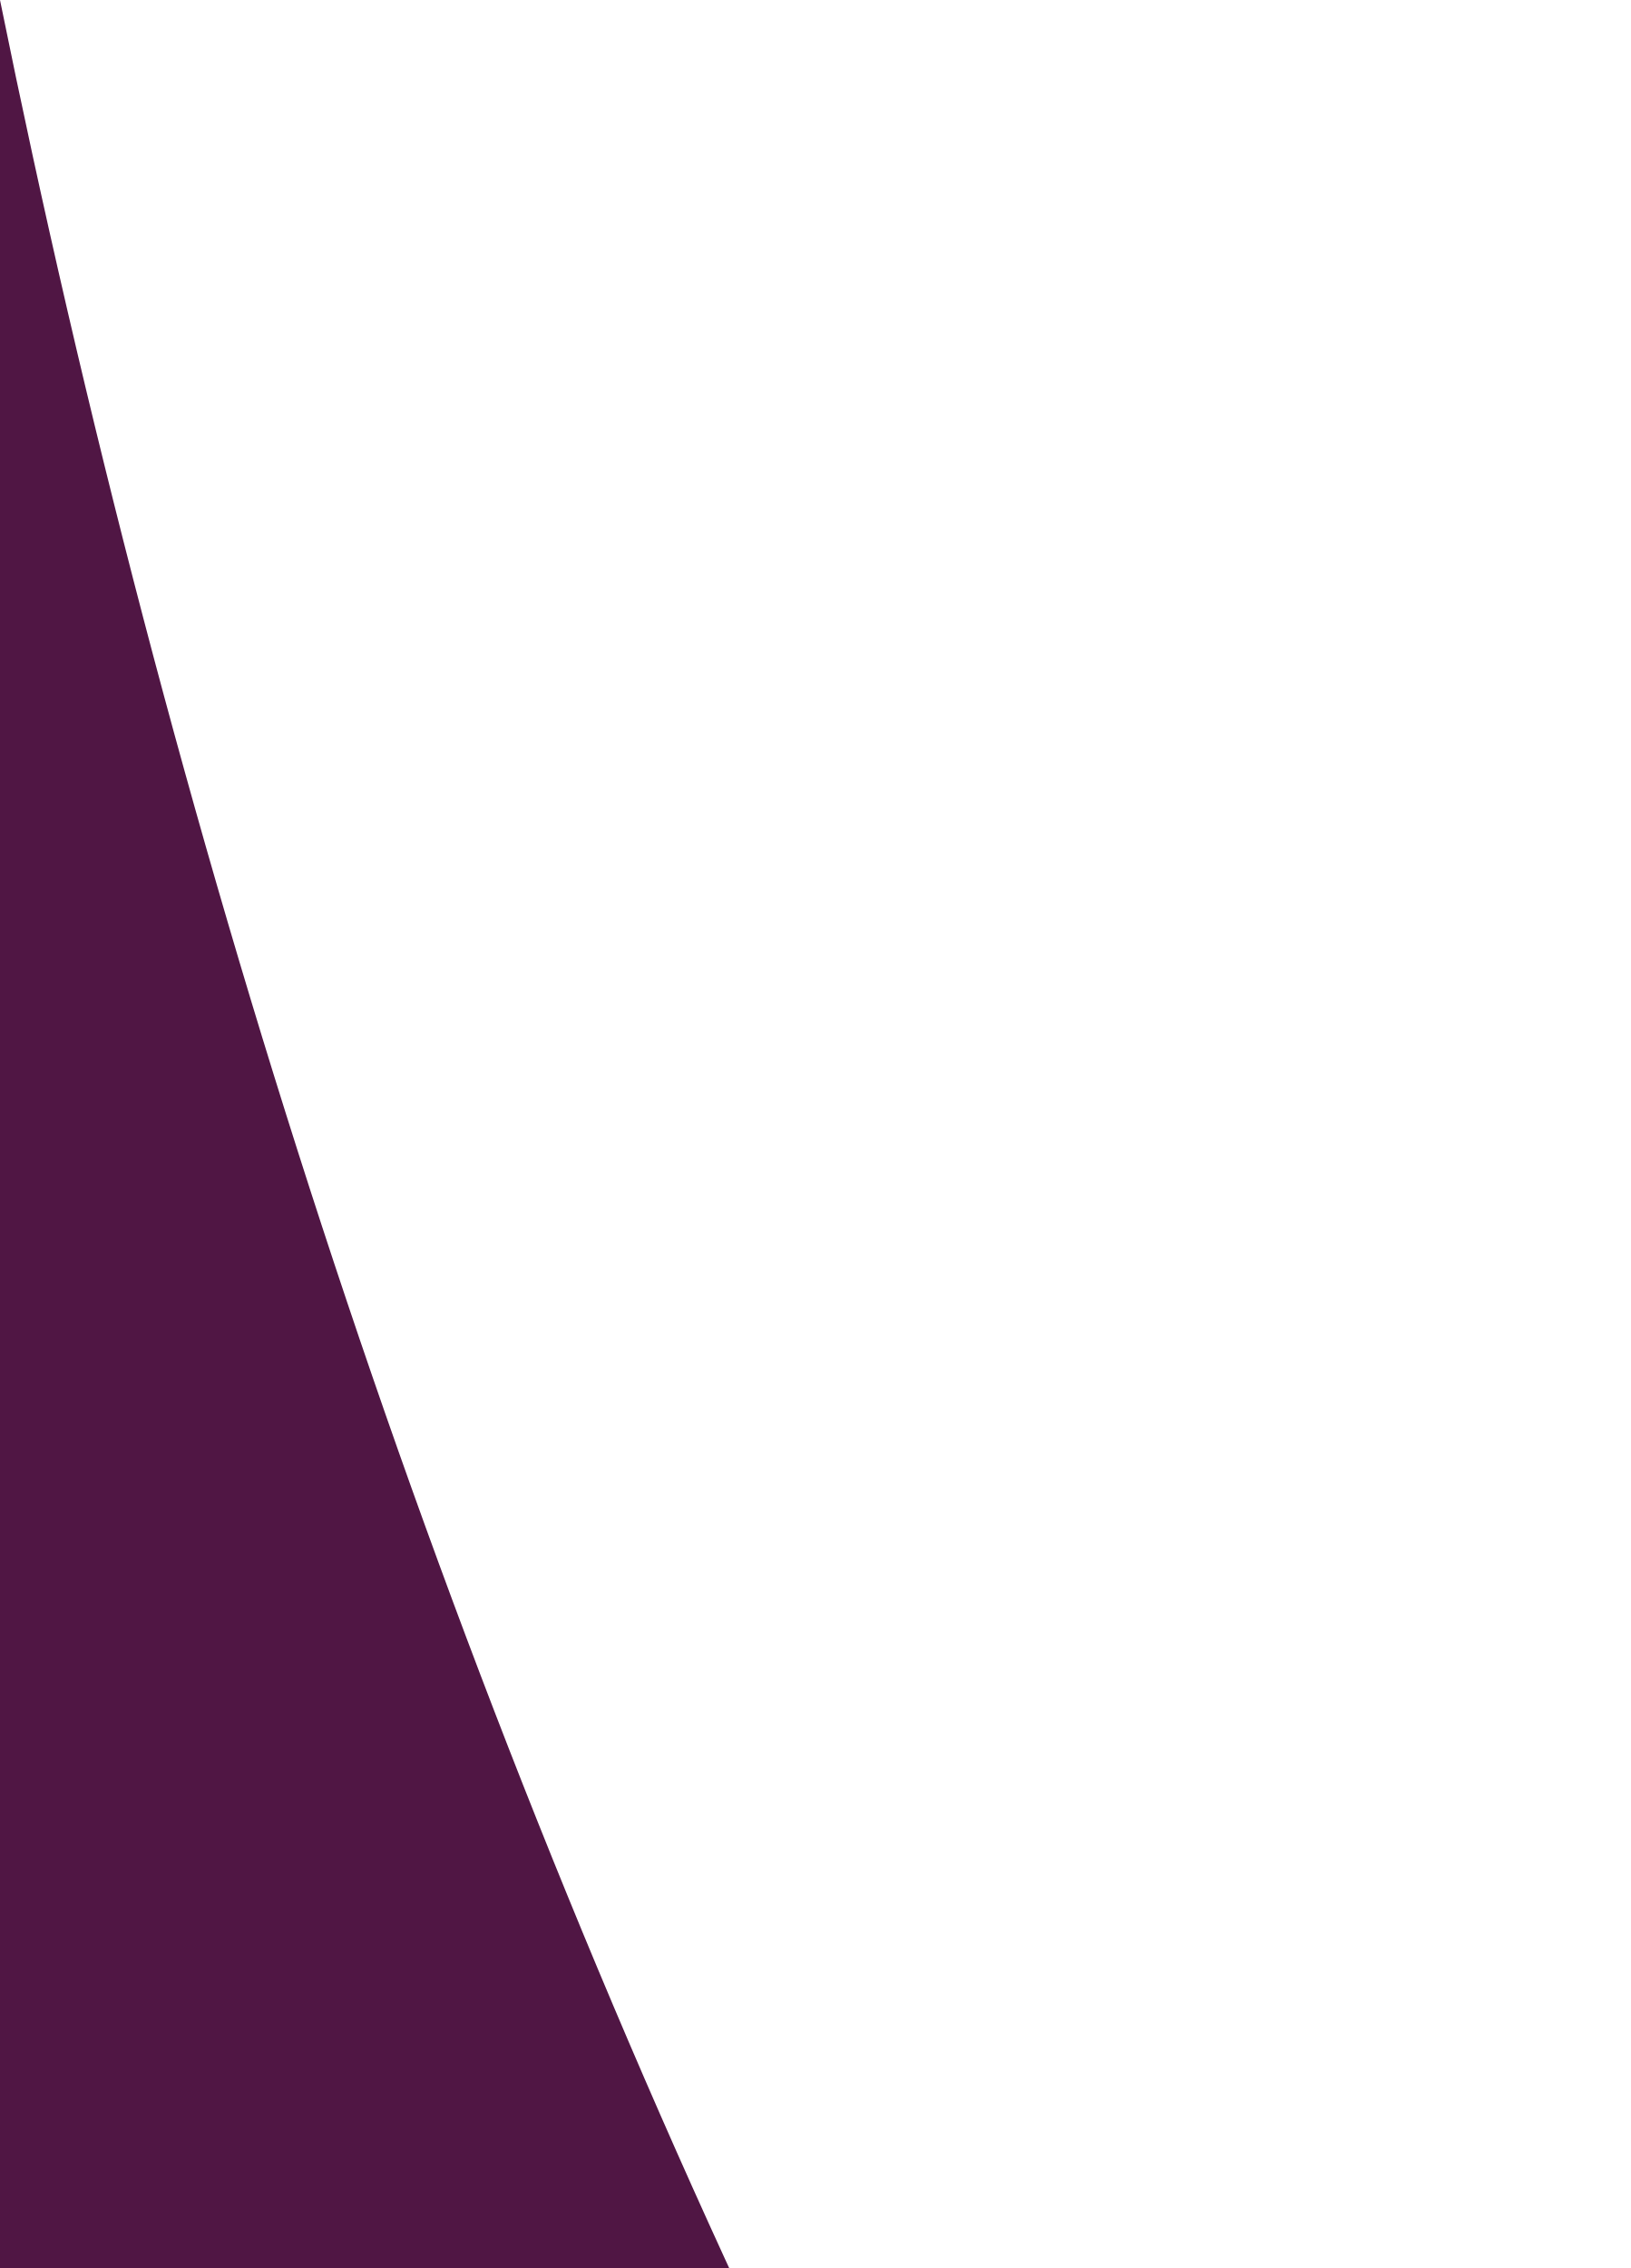
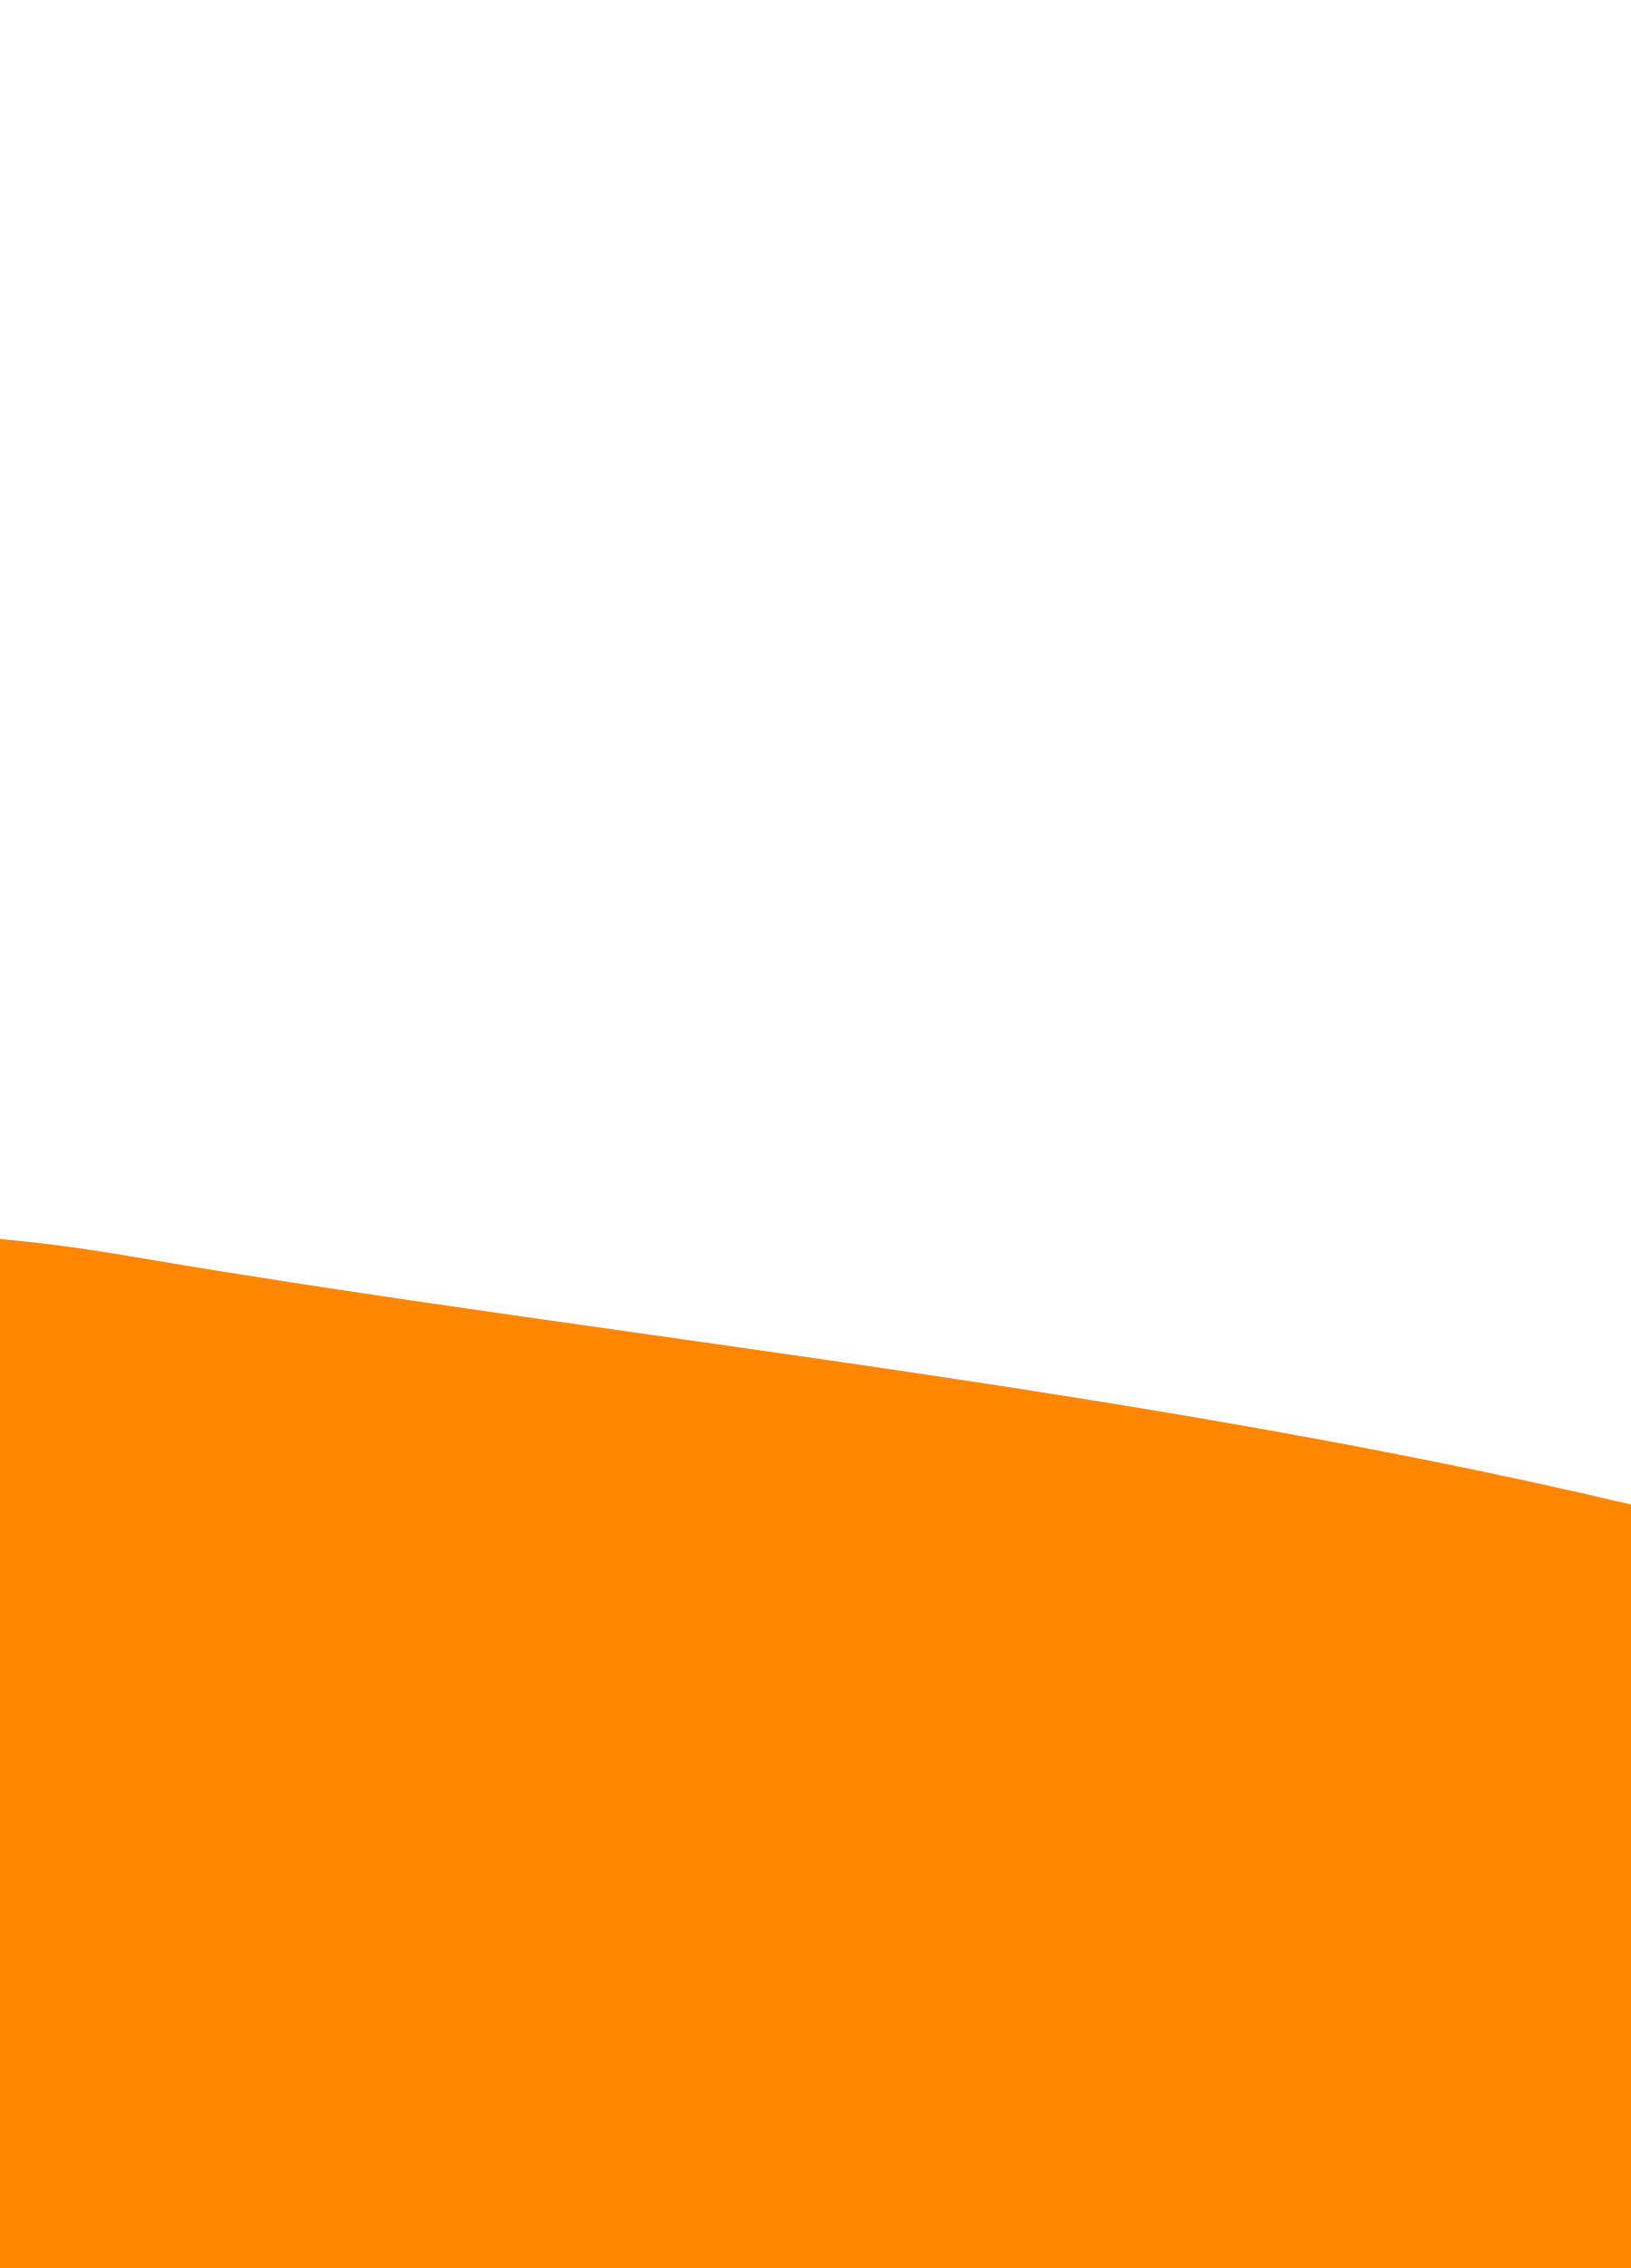
- <svg xmlns="http://www.w3.org/2000/svg" width="210mm" height="292mm" viewBox="0 0 210 292" version="1.1" id="svg8">
+ <svg xmlns="http://www.w3.org/2000/svg" xmlns:xlink="http://www.w3.org/1999/xlink" width="210mm" height="292mm" viewBox="0 0 210 292" version="1.1" id="svg8">
  <defs id="defs2">
    </defs>
-   <g id="layer1" transform="translate(0,-5)">
+   <g id="layer1" style="opacity:1">
+     <path id="path79" d="m 562.204,603.715 c 6.849,25.659 4.184,76.293 -10.771,107.441 l 106.333,15.62 c -12.127,-30.292 -2.704,-82.751 19.674,-104.32 -24.192,10.649 -35.285,35.297 -40.84,69.532 0.623,-20.695 0.102,-40.37 21.042,-66.79 -20.618,12.435 -36.735,30.946 -40.799,65.731 -4.756,-20.831 0.755,-47.15 7.113,-71.083 -14.146,13.292 -22.288,45.343 -24.255,69.001 -1.333,-24.577 -5.943,-56.324 -14.954,-75.93 4.666,24.795 -0.349,48.083 -4.635,72.705 2.941,-29.423 -3.946,-56.507 -17.908,-81.908 z" style="fill:#006a9c;fill-opacity:1;stroke:none;stroke-width:0.265px;stroke-linecap:butt;stroke-linejoin:miter;stroke-opacity:1" />
+     <use id="use81" xlink:href="#path79" x="0" y="0" width="100%" height="100%" transform="translate(-191.1584,-54.5748)" />
+   </g>
+   <g id="background">
+     <path id="path1353" d="m 1130.299,947.324 c -35.853,0.015 -65.003,28.907 -65.338,64.758 -18.861,-33.245 -55.264,-50.074 -82.418,-42.155 -34.093,11.093 -52.888,47.577 -42.129,81.777 -28.211,-25.788 -68.032,-30.542 -91.409,-14.62 -28.998,21.086 -35.599,61.595 -14.795,90.796 -0.05,-0.04 -0.099,-0.082 -0.15,-0.122 -29.207,-21.22 -70.086,-14.746 -91.306,14.461 -21.063,29.015 -14.822,69.582 13.988,90.925 -37.98,-4.288 -72.996,15.276 -82.549,41.898 -11.066,34.105 7.406,70.758 41.402,82.153 -37.447,7.692 -64.702,37.083 -65.562,65.367 0.015,35.853 28.906,65.003 64.758,65.338 -33.245,18.861 -50.074,55.264 -42.155,82.418 11.094,34.094 47.58,52.89 81.781,42.128 -25.789,28.211 -30.545,68.033 -14.622,91.412 21.087,28.998 61.596,35.598 90.797,14.793 -15.811,34.8 -8.029,74.144 14.339,91.458 29.016,21.062 69.582,14.821 90.925,-13.989 -4.288,37.98 15.276,72.995 41.898,82.549 34.104,11.066 70.757,-7.406 82.153,-41.401 7.693,37.447 37.083,64.701 65.367,65.561 35.853,-0.015 65.003,-28.907 65.337,-64.758 18.861,33.245 55.264,50.074 82.418,42.155 34.094,-11.094 52.89,-47.58 42.128,-81.781 28.211,25.789 68.033,30.545 91.411,14.622 28.998,-21.087 35.598,-61.596 14.793,-90.797 34.8,15.811 74.144,8.029 91.458,-14.339 21.061,-29.015 14.821,-69.579 -13.987,-90.923 0.059,0.023 0.119,0.045 0.179,0.068 34.335,11.156 71.212,-7.634 82.368,-41.969 11.064,-34.103 -7.405,-70.753 -41.398,-82.15 37.446,-7.695 64.7,-37.084 65.559,-65.368 -0.015,-35.853 -28.907,-65.003 -64.758,-65.337 0.062,-0.016 0.123,-0.034 0.185,-0.05 34.335,-11.156 53.125,-48.033 41.969,-82.368 -11.093,-34.093 -47.578,-52.888 -81.777,-42.129 0.053,-0.035 0.106,-0.069 0.159,-0.104 29.207,-21.22 35.681,-62.099 14.461,-91.306 -21.086,-28.996 -61.592,-35.597 -90.793,-14.796 15.808,-34.8 8.024,-74.141 -14.343,-91.454 -29.014,-21.062 -69.579,-14.822 -90.923,13.986 4.28,-37.982 -15.278,-72.993 -41.901,-82.547 -34.103,-11.064 -70.754,7.405 -82.15,41.398 -11.54,-30.999 -37.228,-63.725 -65.371,-65.556 z" style="opacity:0.98;fill:#929dca;fill-opacity:1;stroke:none;stroke-width:1.323;stroke-linecap:round;stroke-linejoin:round;stroke-miterlimit:4;stroke-dasharray:none;stroke-opacity:1;paint-order:normal" />
+     <path style="opacity:0.98;fill:#8dd9eb;fill-opacity:1;stroke:none;stroke-width:1.323;stroke-linecap:round;stroke-linejoin:round;stroke-miterlimit:4;stroke-dasharray:none;stroke-opacity:1;paint-order:normal" d="m 1782.976,1175.527 c -28.531,0.012 -51.728,23.003 -51.995,51.533 -15.009,-26.456 -43.978,-39.848 -65.587,-33.546 -27.131,8.828 -42.088,37.861 -33.526,65.077 -22.45,-20.522 -54.139,-24.305 -72.742,-11.634 -23.076,16.78 -28.329,49.016 -11.774,72.254 -0.04,-0.032 -0.079,-0.065 -0.119,-0.097 -23.242,-16.887 -55.773,-11.735 -72.66,11.508 -16.761,23.09 -11.795,55.372 11.132,72.357 -30.224,-3.412 -58.089,12.157 -65.691,33.342 -8.806,27.14 5.894,56.308 32.947,65.376 -29.8,6.122 -51.489,29.51 -52.173,52.018 0.012,28.531 23.003,51.728 51.533,51.995 -26.456,15.009 -39.848,43.978 -33.546,65.587 8.828,27.132 37.864,42.089 65.08,33.525 -20.523,22.45 -24.308,54.14 -11.636,72.744 16.781,23.076 49.017,28.328 72.255,11.772 -12.582,27.693 -6.389,59.003 11.411,72.781 23.09,16.761 55.372,11.794 72.356,-11.132 -3.412,30.224 12.157,58.088 33.342,65.691 27.14,8.806 56.307,-5.894 65.376,-32.947 6.122,29.799 29.51,51.488 52.018,52.173 28.531,-0.012 51.728,-23.003 51.994,-51.533 15.009,26.456 43.978,39.848 65.587,33.546 27.132,-8.828 42.089,-37.864 33.525,-65.08 22.45,20.522 54.14,24.308 72.744,11.636 23.076,-16.781 28.328,-49.017 11.772,-72.255 27.693,12.582 59.003,6.39 72.781,-11.411 16.76,-23.09 11.794,-55.37 -11.131,-72.355 0.047,0.018 0.095,0.036 0.142,0.054 27.323,8.878 56.67,-6.075 65.547,-33.398 8.805,-27.138 -5.893,-56.304 -32.944,-65.374 29.799,-6.123 51.487,-29.511 52.171,-52.019 -0.012,-28.531 -23.003,-51.728 -51.533,-51.994 0.049,-0.013 0.098,-0.027 0.147,-0.04 27.323,-8.878 42.276,-38.224 33.398,-65.547 -8.828,-27.131 -37.861,-42.088 -65.077,-33.525 0.042,-0.028 0.084,-0.055 0.126,-0.083 23.242,-16.887 28.395,-49.417 11.508,-72.66 -16.78,-23.075 -49.014,-28.328 -72.251,-11.775 12.58,-27.693 6.386,-59 -11.414,-72.778 -23.089,-16.761 -55.37,-11.795 -72.355,11.13 3.406,-30.225 -12.158,-58.087 -33.344,-65.689 -27.138,-8.805 -56.304,5.893 -65.374,32.944 -9.184,-24.669 -29.625,-50.711 -52.021,-52.168 z" id="path1351" />
+     <path id="path5025" d="m 562.586,798.495 c -28.531,0.012 -51.728,23.003 -51.995,51.533 -15.009,-26.456 -43.978,-39.848 -65.587,-33.546 -27.131,8.828 -42.088,37.861 -33.526,65.077 -22.45,-20.522 -54.139,-24.305 -72.742,-11.634 -23.076,16.78 -28.329,49.016 -11.774,72.254 -0.04,-0.032 -0.08,-0.065 -0.119,-0.097 -23.242,-16.887 -55.773,-11.735 -72.66,11.508 -16.761,23.09 -11.795,55.372 11.132,72.357 -30.224,-3.412 -58.089,12.157 -65.691,33.342 -8.806,27.14 5.894,56.308 32.947,65.376 -29.8,6.122 -51.489,29.51 -52.173,52.018 0.012,28.531 23.003,51.728 51.533,51.995 -26.456,15.009 -39.848,43.978 -33.546,65.587 8.828,27.132 37.864,42.089 65.08,33.525 -20.522,22.45 -24.308,54.14 -11.636,72.744 16.781,23.076 49.017,28.328 72.255,11.772 -12.582,27.693 -6.389,59.003 11.411,72.781 23.09,16.761 55.372,11.794 72.357,-11.132 -3.412,30.224 12.157,58.088 33.342,65.691 27.14,8.806 56.307,-5.894 65.376,-32.947 6.122,29.799 29.51,51.488 52.018,52.173 28.531,-0.012 51.728,-23.003 51.994,-51.533 15.009,26.456 43.978,39.848 65.587,33.546 27.132,-8.828 42.089,-37.864 33.525,-65.08 22.45,20.522 54.14,24.308 72.744,11.636 23.076,-16.781 28.328,-49.017 11.772,-72.255 27.693,12.582 59.003,6.39 72.781,-11.411 16.76,-23.09 11.794,-55.37 -11.131,-72.355 0.047,0.018 0.095,0.036 0.142,0.054 27.323,8.878 56.67,-6.075 65.547,-33.398 8.805,-27.138 -5.893,-56.304 -32.944,-65.374 29.799,-6.123 51.487,-29.511 52.171,-52.019 -0.012,-28.531 -23.003,-51.728 -51.533,-51.994 0.049,-0.013 0.098,-0.027 0.147,-0.04 27.323,-8.878 42.276,-38.224 33.398,-65.547 -8.828,-27.131 -37.861,-42.088 -65.077,-33.525 0.042,-0.028 0.084,-0.055 0.126,-0.083 23.242,-16.887 28.395,-49.418 11.508,-72.66 -16.78,-23.074 -49.014,-28.328 -72.251,-11.775 12.58,-27.693 6.386,-59 -11.414,-72.778 -23.089,-16.76 -55.37,-11.795 -72.355,11.13 3.406,-30.225 -12.158,-58.087 -33.344,-65.689 -27.138,-8.805 -56.304,5.893 -65.374,32.944 -9.184,-24.669 -29.625,-50.711 -52.021,-52.168 z" style="opacity:0.98;fill:#8dd9eb;fill-opacity:1;stroke:none;stroke-width:1.323;stroke-linecap:round;stroke-linejoin:round;stroke-miterlimit:4;stroke-dasharray:none;stroke-opacity:1;paint-order:normal" />
+   </g>
+   <g id="set" transform="translate(0,-5)">
    <g id="g3738" style="opacity:0.467;fill:#ff0000;fill-opacity:1;stroke:none;stroke-width:6;stroke-linecap:round;stroke-linejoin:round;stroke-miterlimit:4;stroke-dasharray:none;stroke-opacity:0.348;paint-order:normal" transform="translate(98.53234,29.94326)" />
-     <path style="fill:#b5ffff;fill-opacity:1;stroke:#000000;stroke-width:0.265px;stroke-linecap:butt;stroke-linejoin:miter;stroke-opacity:1" d="M -195.509,520.439 1061.335,483.199 2718.508,222.52 3714.673,697.328 5399.776,343.55 4049.831,846.288 2681.268,632.159 1191.675,1237.306 111.719,809.048 Z" id="path827" notphysical="true" />
-     <path id="path71" d="m 1630.4,979.916 c -44.307,32.973 -92.304,-76.05 -147.531,-75.418 -55.226,0.632 -100.714,110.726 -145.765,78.777 -45.051,-31.95 43.805,-111.288 26.137,-163.616 -17.667,-52.328 -136.429,-61.569 -119.965,-114.287 16.464,-52.719 119.377,7.271 163.685,-25.702 44.307,-32.973 16.396,-148.778 71.623,-149.41 55.226,-0.632 29.974,115.781 75.025,147.731 45.051,31.95 146.563,-30.381 164.23,21.947 17.667,52.328 -100.852,64.286 -117.316,117.005 -16.464,52.719 74.185,130.001 29.877,162.974 z" style="opacity:1;fill:#d400aa;fill-opacity:1;stroke:none;stroke-width:1.587;stroke-linecap:round;stroke-linejoin:round;stroke-miterlimit:4;stroke-dasharray:none;stroke-opacity:0.348;paint-order:normal" rotate="0.3" />
-     <path style="opacity:1;fill:#ffaaee;fill-opacity:1;stroke:none;stroke-width:1.587;stroke-linecap:round;stroke-linejoin:round;stroke-miterlimit:4;stroke-dasharray:none;stroke-opacity:0.348;paint-order:normal" d="m -2e-4,904.559 c 0,0 541.342,24.642 1008.595,-16.5 181.411,-15.973 322.303,-131.315 459.825,-128.329 167.072,3.628 420.021,155.186 628.19,189.711 64.712,10.733 431.337,-146.033 859.01,-104.79 222.235,21.431 443.964,259.435 684.471,255.716 487.221,-7.535 919.67,-189.378 1256.743,-131.858 252.866,43.151 379.032,522.577 379.032,522.577 V 1984.43 L -2e-4,1397.903 Z" id="rect3810" />
-     <path style="opacity:1;fill:#501644;fill-opacity:1;stroke:none;stroke-width:1.587;stroke-linecap:round;stroke-linejoin:round;stroke-miterlimit:4;stroke-dasharray:none;stroke-opacity:0.348;paint-order:normal" d="M 0,5 C 86.532,431.528 358.368,822.899 971.206,931.018 H 0 Z" id="rect3807" />
-     <path style="opacity:1;fill:#ff0000;fill-opacity:1;stroke:none;stroke-width:1.587;stroke-linecap:round;stroke-linejoin:round;stroke-miterlimit:4;stroke-dasharray:none;stroke-opacity:0.348;paint-order:normal" d="m 2684.415,638.121 c -44.307,32.973 -92.304,-76.05 -147.531,-75.418 -55.226,0.632 -100.714,110.726 -145.765,78.777 -45.051,-31.95 43.805,-111.288 26.137,-163.616 -17.667,-52.328 -136.429,-61.569 -119.965,-114.287 16.464,-52.719 119.377,7.271 163.684,-25.702 44.307,-32.973 16.396,-148.778 71.623,-149.41 55.226,-0.632 29.974,115.781 75.025,147.731 45.051,31.95 146.563,-30.381 164.23,21.947 17.667,52.328 -100.852,64.286 -117.316,117.005 -16.464,52.719 74.185,130.001 29.877,162.974 z" id="path68" rotate="-0.5" />
-     <path style="fill:#ff0000;stroke:#000000;stroke-width:0.265px;stroke-linecap:butt;stroke-linejoin:miter;stroke-opacity:1" d="M 5275.866,1984.43 5255.471,-647.961 C 5047.346,1021.233 4679.641,1096.605 3817.083,1409.54 Z" id="path822" />
-     <path id="path824" d="m 2266.975,785.773 c -44.307,32.973 -92.304,-76.05 -147.531,-75.418 -55.226,0.632 -100.714,110.726 -145.765,78.777 -45.051,-31.95 43.805,-111.288 26.137,-163.616 -17.667,-52.328 -136.429,-61.569 -119.965,-114.287 16.464,-52.719 119.377,7.271 163.685,-25.702 44.307,-32.973 16.396,-148.778 71.623,-149.41 55.226,-0.632 29.974,115.781 75.025,147.731 45.051,31.95 146.563,-30.381 164.23,21.947 17.667,52.328 -100.852,64.286 -117.316,117.005 -16.464,52.719 74.185,130.001 29.877,162.974 z" style="opacity:1;fill:#b3b3b3;fill-opacity:1;stroke:none;stroke-width:1.587;stroke-linecap:round;stroke-linejoin:round;stroke-miterlimit:4;stroke-dasharray:none;stroke-opacity:0.348;paint-order:normal" rotate="0.5" />
-     <path id="path826" d="m 2930.309,292.345 c -44.307,32.973 -92.304,-76.05 -147.531,-75.418 -55.226,0.632 -100.714,110.726 -145.765,78.777 -45.051,-31.95 43.805,-111.288 26.137,-163.616 -17.667,-52.328 -136.429,-61.569 -119.965,-114.287 16.464,-52.719 119.377,7.271 163.684,-25.702 44.307,-32.973 16.396,-148.778 71.623,-149.41 55.226,-0.632 29.974,115.781 75.025,147.731 45.051,31.95 146.563,-30.381 164.23,21.947 17.667,52.328 -100.852,64.286 -117.316,117.005 -16.464,52.719 74.185,130.001 29.877,162.974 z" style="opacity:1;fill:#ff0000;fill-opacity:1;stroke:none;stroke-width:1.587;stroke-linecap:round;stroke-linejoin:round;stroke-miterlimit:4;stroke-dasharray:none;stroke-opacity:0.348;paint-order:normal" rotate="0.5" />
-     <path style="opacity:1;fill:#ff0000;fill-opacity:1;stroke:none;stroke-width:1.587;stroke-linecap:round;stroke-linejoin:round;stroke-miterlimit:4;stroke-dasharray:none;stroke-opacity:0.348;paint-order:normal" d="m 3330.637,152.696 c -44.307,32.973 -92.304,-76.05 -147.531,-75.418 -55.226,0.632 -100.714,110.726 -145.765,78.777 -45.051,-31.95 43.805,-111.288 26.137,-163.616 -17.667,-52.328 -136.429,-61.569 -119.965,-114.287 16.464,-52.719 119.377,7.271 163.684,-25.702 44.307,-32.973 16.396,-148.778 71.623,-149.41 55.226,-0.632 29.974,115.781 75.025,147.731 45.051,31.95 146.563,-30.381 164.23,21.947 17.667,52.328 -100.852,64.286 -117.316,117.005 -16.464,52.719 74.185,130.001 29.877,162.974 z" id="path828" rotate="-0.5" />
-     <path style="opacity:1;fill:#800080;fill-opacity:1;stroke:none;stroke-width:1.587;stroke-linecap:round;stroke-linejoin:round;stroke-miterlimit:4;stroke-dasharray:none;stroke-opacity:0.348;paint-order:normal" d="m 1032.571,697.801 c -39.28,29.575 -71.913,-103.953 -118.41,-87.963 -46.497,15.99 9.898,141.347 -39.264,142.185 -49.162,0.839 2.923,-126.369 -44.092,-140.763 -47.015,-14.394 -75.074,120.17 -115.34,91.952 -40.266,-28.218 76.642,-100.517 47.067,-139.796 -29.575,-39.28 -131.37,53.092 -147.36,6.595 -15.99,-46.497 121.087,-36.27 120.248,-85.432 -0.839,-49.162 -137.487,-34.265 -123.093,-81.28 14.394,-47.015 119.281,41.83 147.499,1.564 28.218,-40.266 -91.089,-108.534 -51.809,-138.109 39.28,-29.575 71.913,103.953 118.41,87.963 46.497,-15.99 -9.898,-141.347 39.264,-142.185 49.162,-0.839 -2.923,126.369 44.092,140.763 47.015,14.394 75.074,-120.17 115.34,-91.952 40.266,28.218 -76.642,100.517 -47.067,139.796 29.575,39.28 131.37,-53.092 147.36,-6.595 15.99,46.496 -121.087,36.27 -120.248,85.432 0.839,49.162 137.487,34.265 123.093,81.28 -14.394,47.015 -119.281,-41.83 -147.499,-1.564 -28.218,40.266 91.089,108.534 51.809,138.109 z" id="path830" rotate="2" />
-     <path style="fill:#008000;stroke:#000000;stroke-width:0.265px;stroke-linecap:butt;stroke-linejoin:miter;stroke-opacity:1" d="m 4516.03,315.104 c 105.522,45.921 56.882,268.072 -29.624,343.969 -129.615,113.719 -494.012,147.88 -516.776,-23.041 -16.652,-125.026 254.413,-46.868 360.427,-115.205 77.698,-50.084 101.211,-242.61 185.973,-205.723 z" id="path835" rotate="0.5" />
-     <path style="opacity:1;fill:#ff00ff;fill-opacity:1;stroke:none;stroke-width:1.587;stroke-linecap:round;stroke-linejoin:round;stroke-miterlimit:4;stroke-dasharray:none;stroke-opacity:0.348;paint-order:normal" d="m 4067.633,-236.701 h 67.497 v 66.334 h -67.497 z" id="rect19" spawn="true" />
-     <path style="fill:#2b0000;stroke:#000000;stroke-width:0.265px;stroke-linecap:butt;stroke-linejoin:miter;stroke-opacity:1" d="m 3602.954,478.544 c 0,0 -176.889,-74.48 -162.924,79.135 13.965,153.614 344.468,372.398 311.884,218.784 -32.585,-153.614 -148.959,-297.919 -148.959,-297.919 z" id="path829" />
-     <path rotate="-0.5" id="path831" d="m 3330.637,152.696 c -44.307,32.973 -92.304,-76.05 -147.531,-75.418 -55.226,0.632 -100.714,110.726 -145.765,78.777 -45.051,-31.95 43.805,-111.288 26.137,-163.616 -17.667,-52.328 -136.429,-61.569 -119.965,-114.287 16.464,-52.719 119.377,7.271 163.684,-25.702 44.307,-32.973 16.396,-148.778 71.623,-149.41 55.226,-0.632 29.974,115.781 75.025,147.731 45.051,31.95 146.563,-30.381 164.23,21.947 17.667,52.328 -100.852,64.286 -117.316,117.005 -16.464,52.719 74.185,130.001 29.877,162.974 z" style="opacity:1;fill:#ff0000;fill-opacity:1;stroke:none;stroke-width:1.587;stroke-linecap:round;stroke-linejoin:round;stroke-miterlimit:4;stroke-dasharray:none;stroke-opacity:0.348;paint-order:normal" />
+     <path style="opacity:1;fill:#ff00ff;fill-opacity:1;stroke:none;stroke-width:1.587;stroke-linecap:round;stroke-linejoin:round;stroke-miterlimit:4;stroke-dasharray:none;stroke-opacity:0.348;paint-order:normal" d="m -18.319,-543.493 h 67.497 v 66.333 h -67.497 z" id="rect19" spawn="true" />
+     <path style="fill:#ff8600;fill-opacity:1;stroke:none;stroke-width:0.265px;stroke-linecap:butt;stroke-linejoin:miter;stroke-opacity:1" d="m 16.292,161.661 c 132.206,22.641 313.022,27.536 374.726,146.632 53.669,103.586 -137.6,236.301 -83.79,339.813 58.346,112.239 266.159,46.082 353.778,137.322 84.63,88.127 -107.83,86.968 -82.418,206.479 30.78,144.76 -153.791,184.68 -56.883,296.536 183.23,211.494 521.905,289.127 800.327,317.128 340.595,34.254 785.011,-275.276 1026.423,-32.585 73.915,74.307 -111.819,119.895 33.105,255.465 139.418,130.419 284.721,124.545 407.661,57.148 228.981,-125.529 -71.421,-106.107 308.546,-368.096 599.302,-413.22 4361.077,90.948 4361.077,90.948 L 6553.292,4646.213 -395.673,4141.668 C 102.328,3231.274 -640.673,49.154 16.292,161.661 Z" id="path108" transform="translate(0,5)" />
+     <path style="fill:#ff8600;fill-opacity:1;stroke:none;stroke-width:0.265px;stroke-linecap:butt;stroke-linejoin:miter;stroke-opacity:1" d="m 2675.627,1452.653 c -53.139,-1.339 -130.833,68.928 -108.284,117.064 27.97,59.711 171.175,50.191 197.546,-10.243 18.558,-42.529 -42.874,-105.653 -89.261,-106.821 z" id="path915" rotate="0.5" />
  </g>
</svg>
